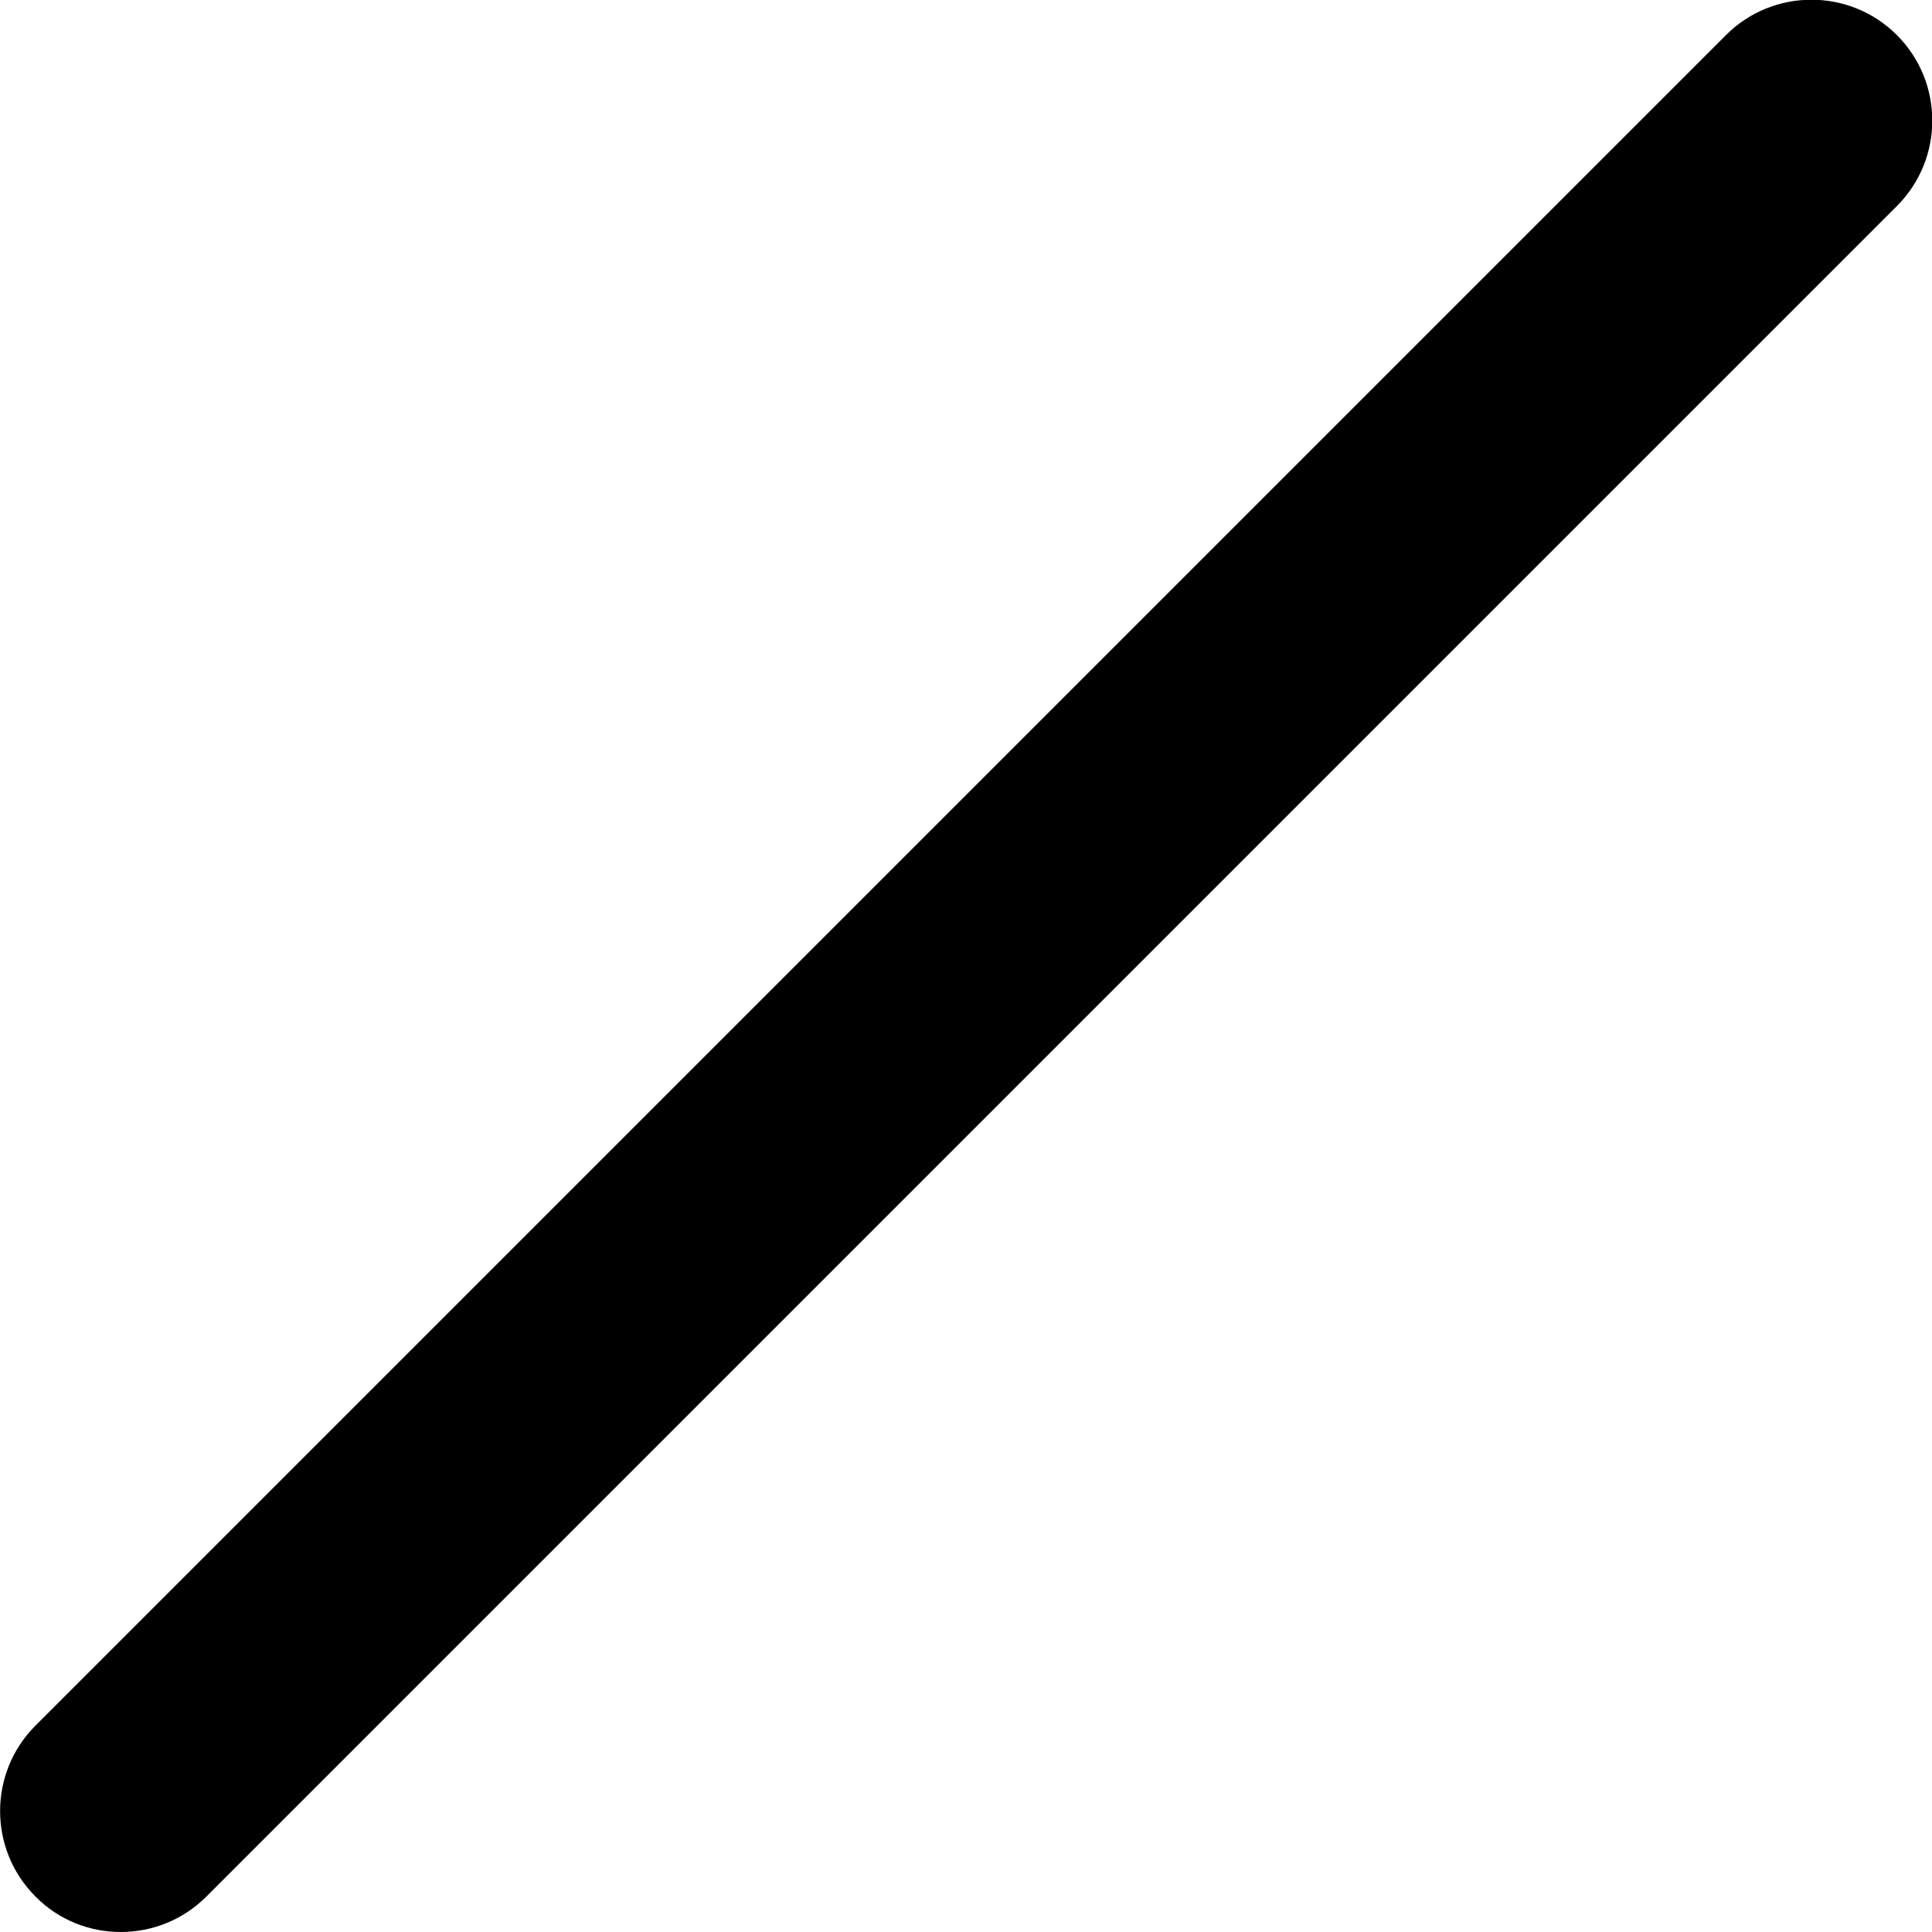
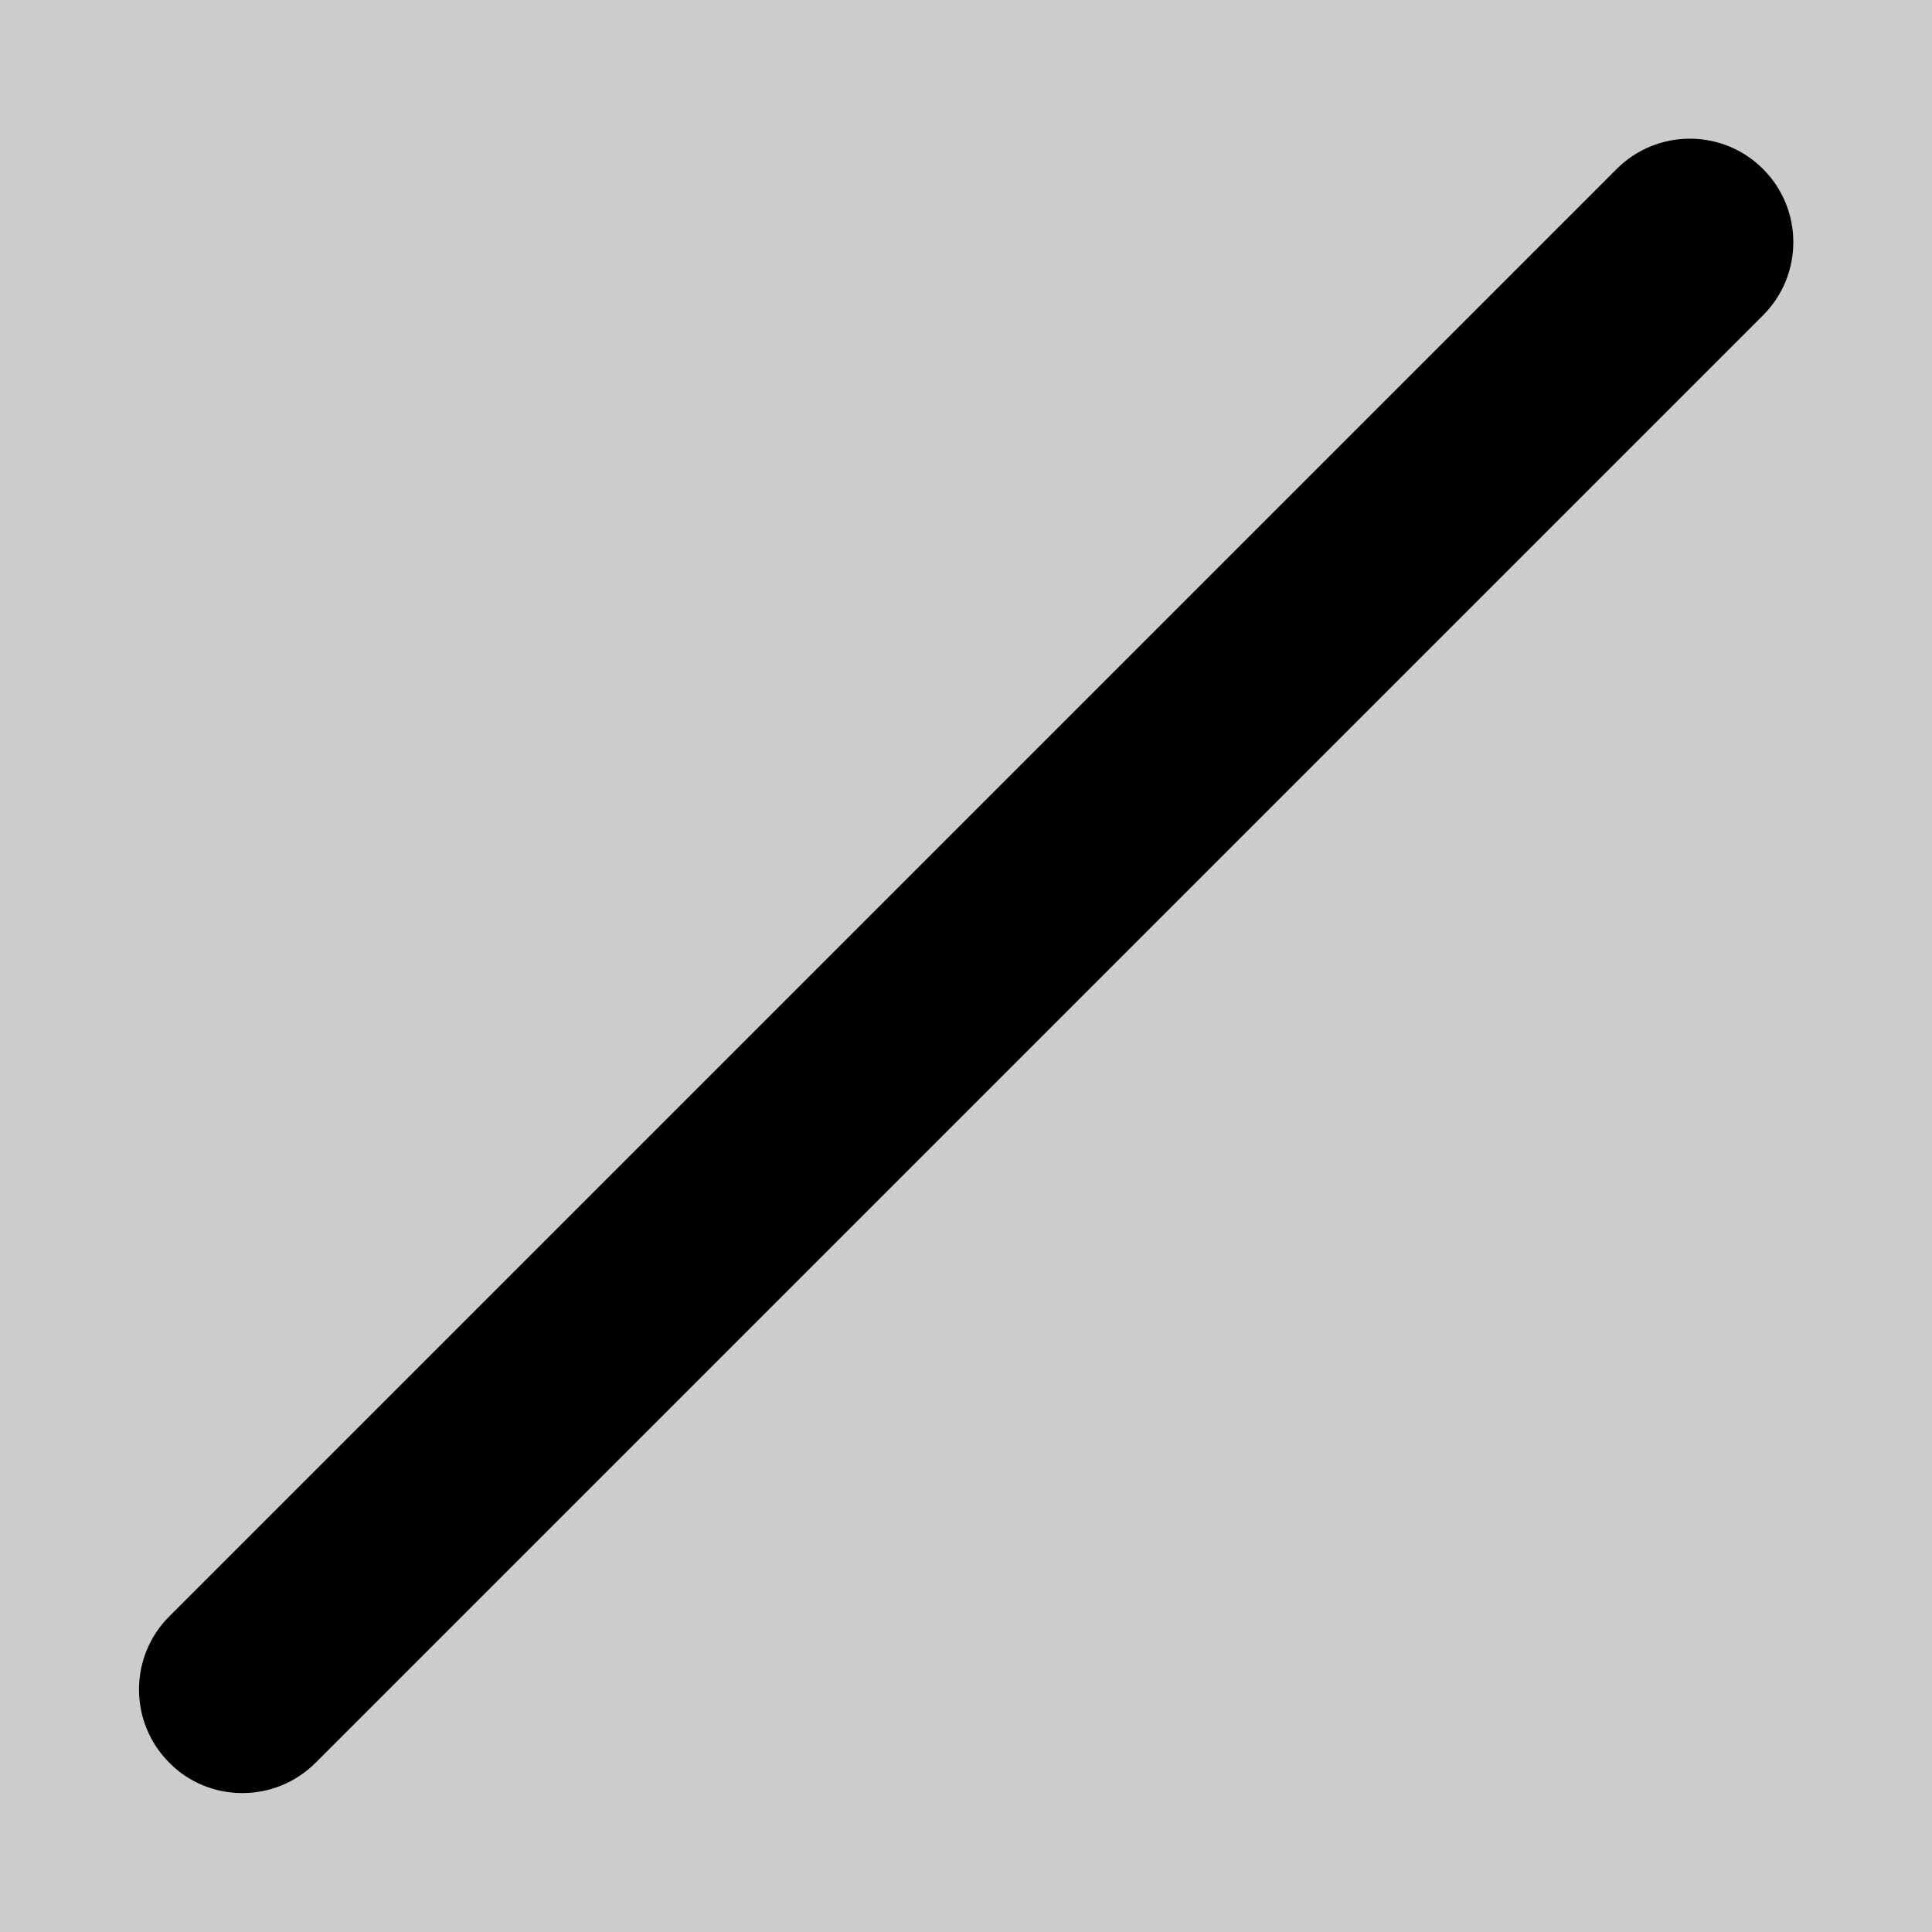
- <svg xmlns="http://www.w3.org/2000/svg" viewBox="0 0 512 512">
+ <svg xmlns="http://www.w3.org/2000/svg" viewBox="-43 -43 598 598">
+   <rect x="-43" y="-43" width="598" height="598" fill="#ccc" />
  <path d="M32,512c-8.2,0-16.4-3.1-22.6-9.4c-12.5-12.5-12.5-32.8,0-45.3l448-448c12.5-12.5,32.8-12.5,45.3,0c12.5,12.5,12.5,32.8,0,45.3l-448,448C48.4,508.9,40.2,512,32,512z" />
</svg>
